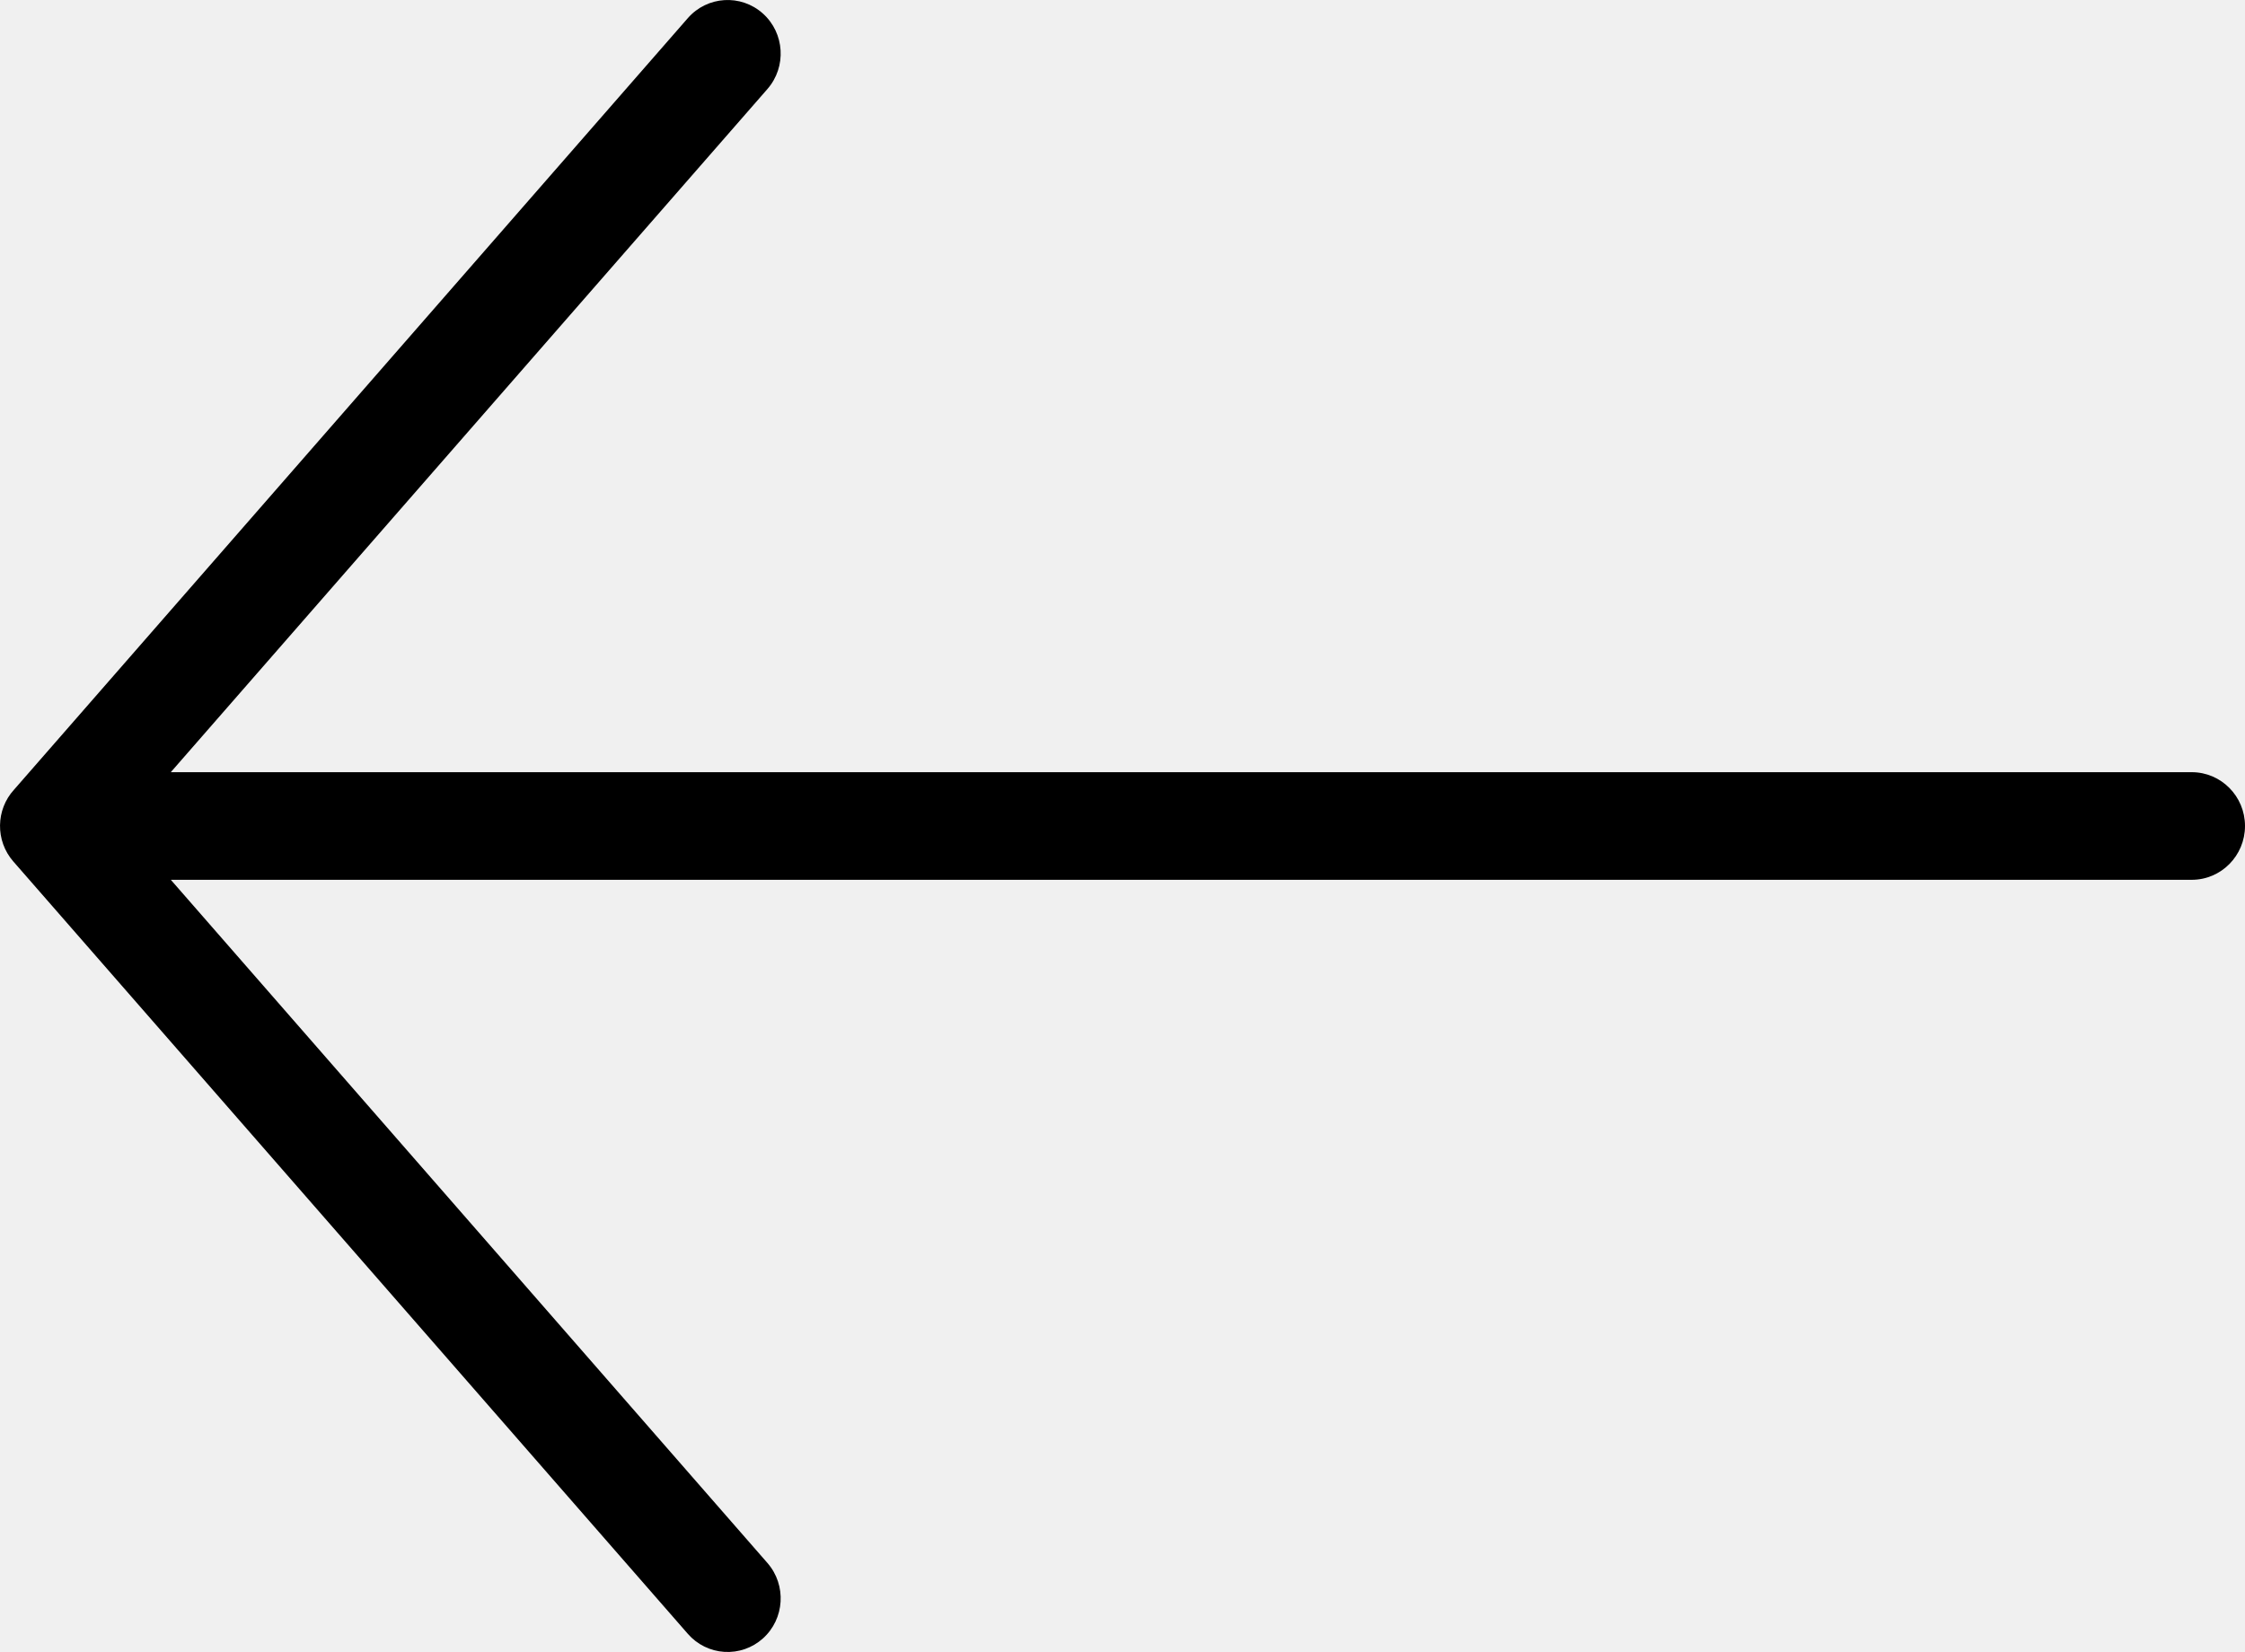
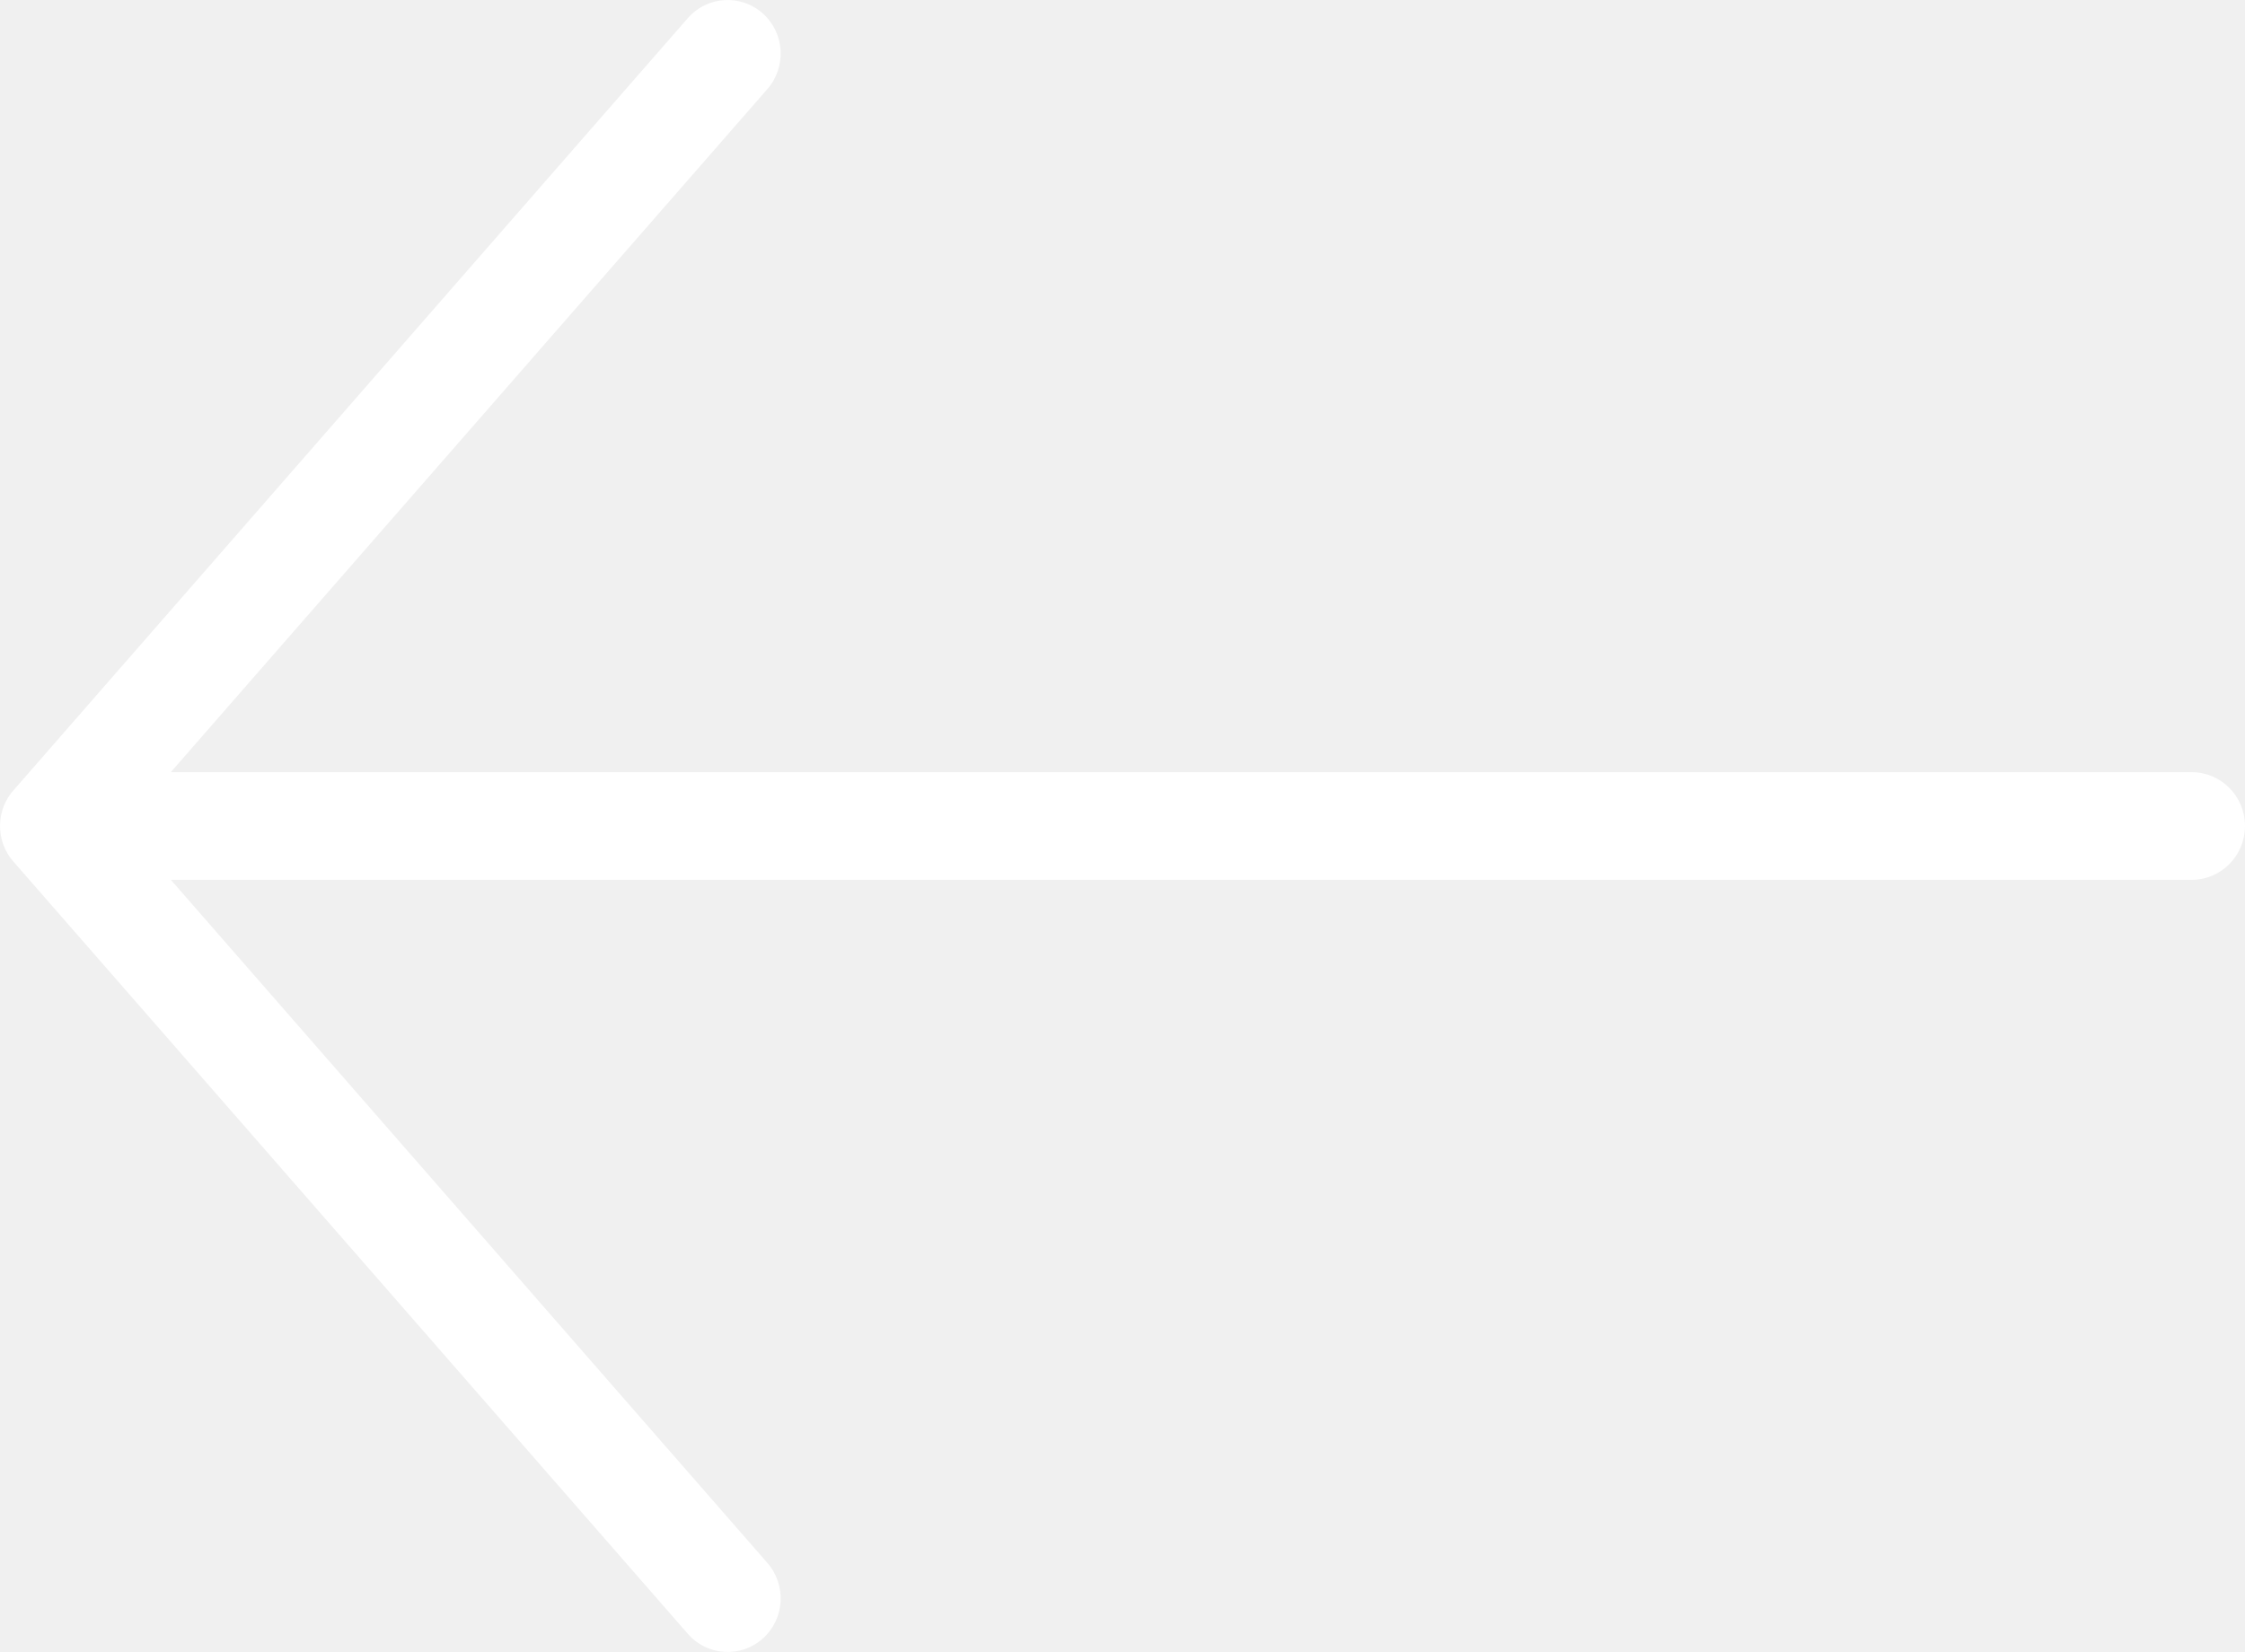
- <svg xmlns="http://www.w3.org/2000/svg" shape-rendering="geometricPrecision" text-rendering="geometricPrecision" image-rendering="optimizeQuality" fill-rule="evenodd" clip-rule="evenodd" viewBox="0 0 512 376.83">
+ <svg xmlns="http://www.w3.org/2000/svg" fill="white" shape-rendering="geometricPrecision" text-rendering="geometricPrecision" image-rendering="optimizeQuality" fill-rule="evenodd" clip-rule="evenodd" viewBox="0 0 512 376.83">
  <path fill-rule="nonzero" d="M156.88 372.7a12.026 12.026 0 0 0 17.09 1.06c5-4.47 5.46-12.2 1.04-17.25L38.96 200.69h460.89c6.71 0 12.15-5.5 12.15-12.28 0-6.77-5.44-12.27-12.15-12.27H38.95L175.01 20.32c4.42-5.05 3.96-12.78-1.04-17.25-5.01-4.47-12.66-4-17.09 1.05l-153.67 176c-4.17 4.55-4.32 11.64-.17 16.39L156.88 372.7z" />
</svg>
